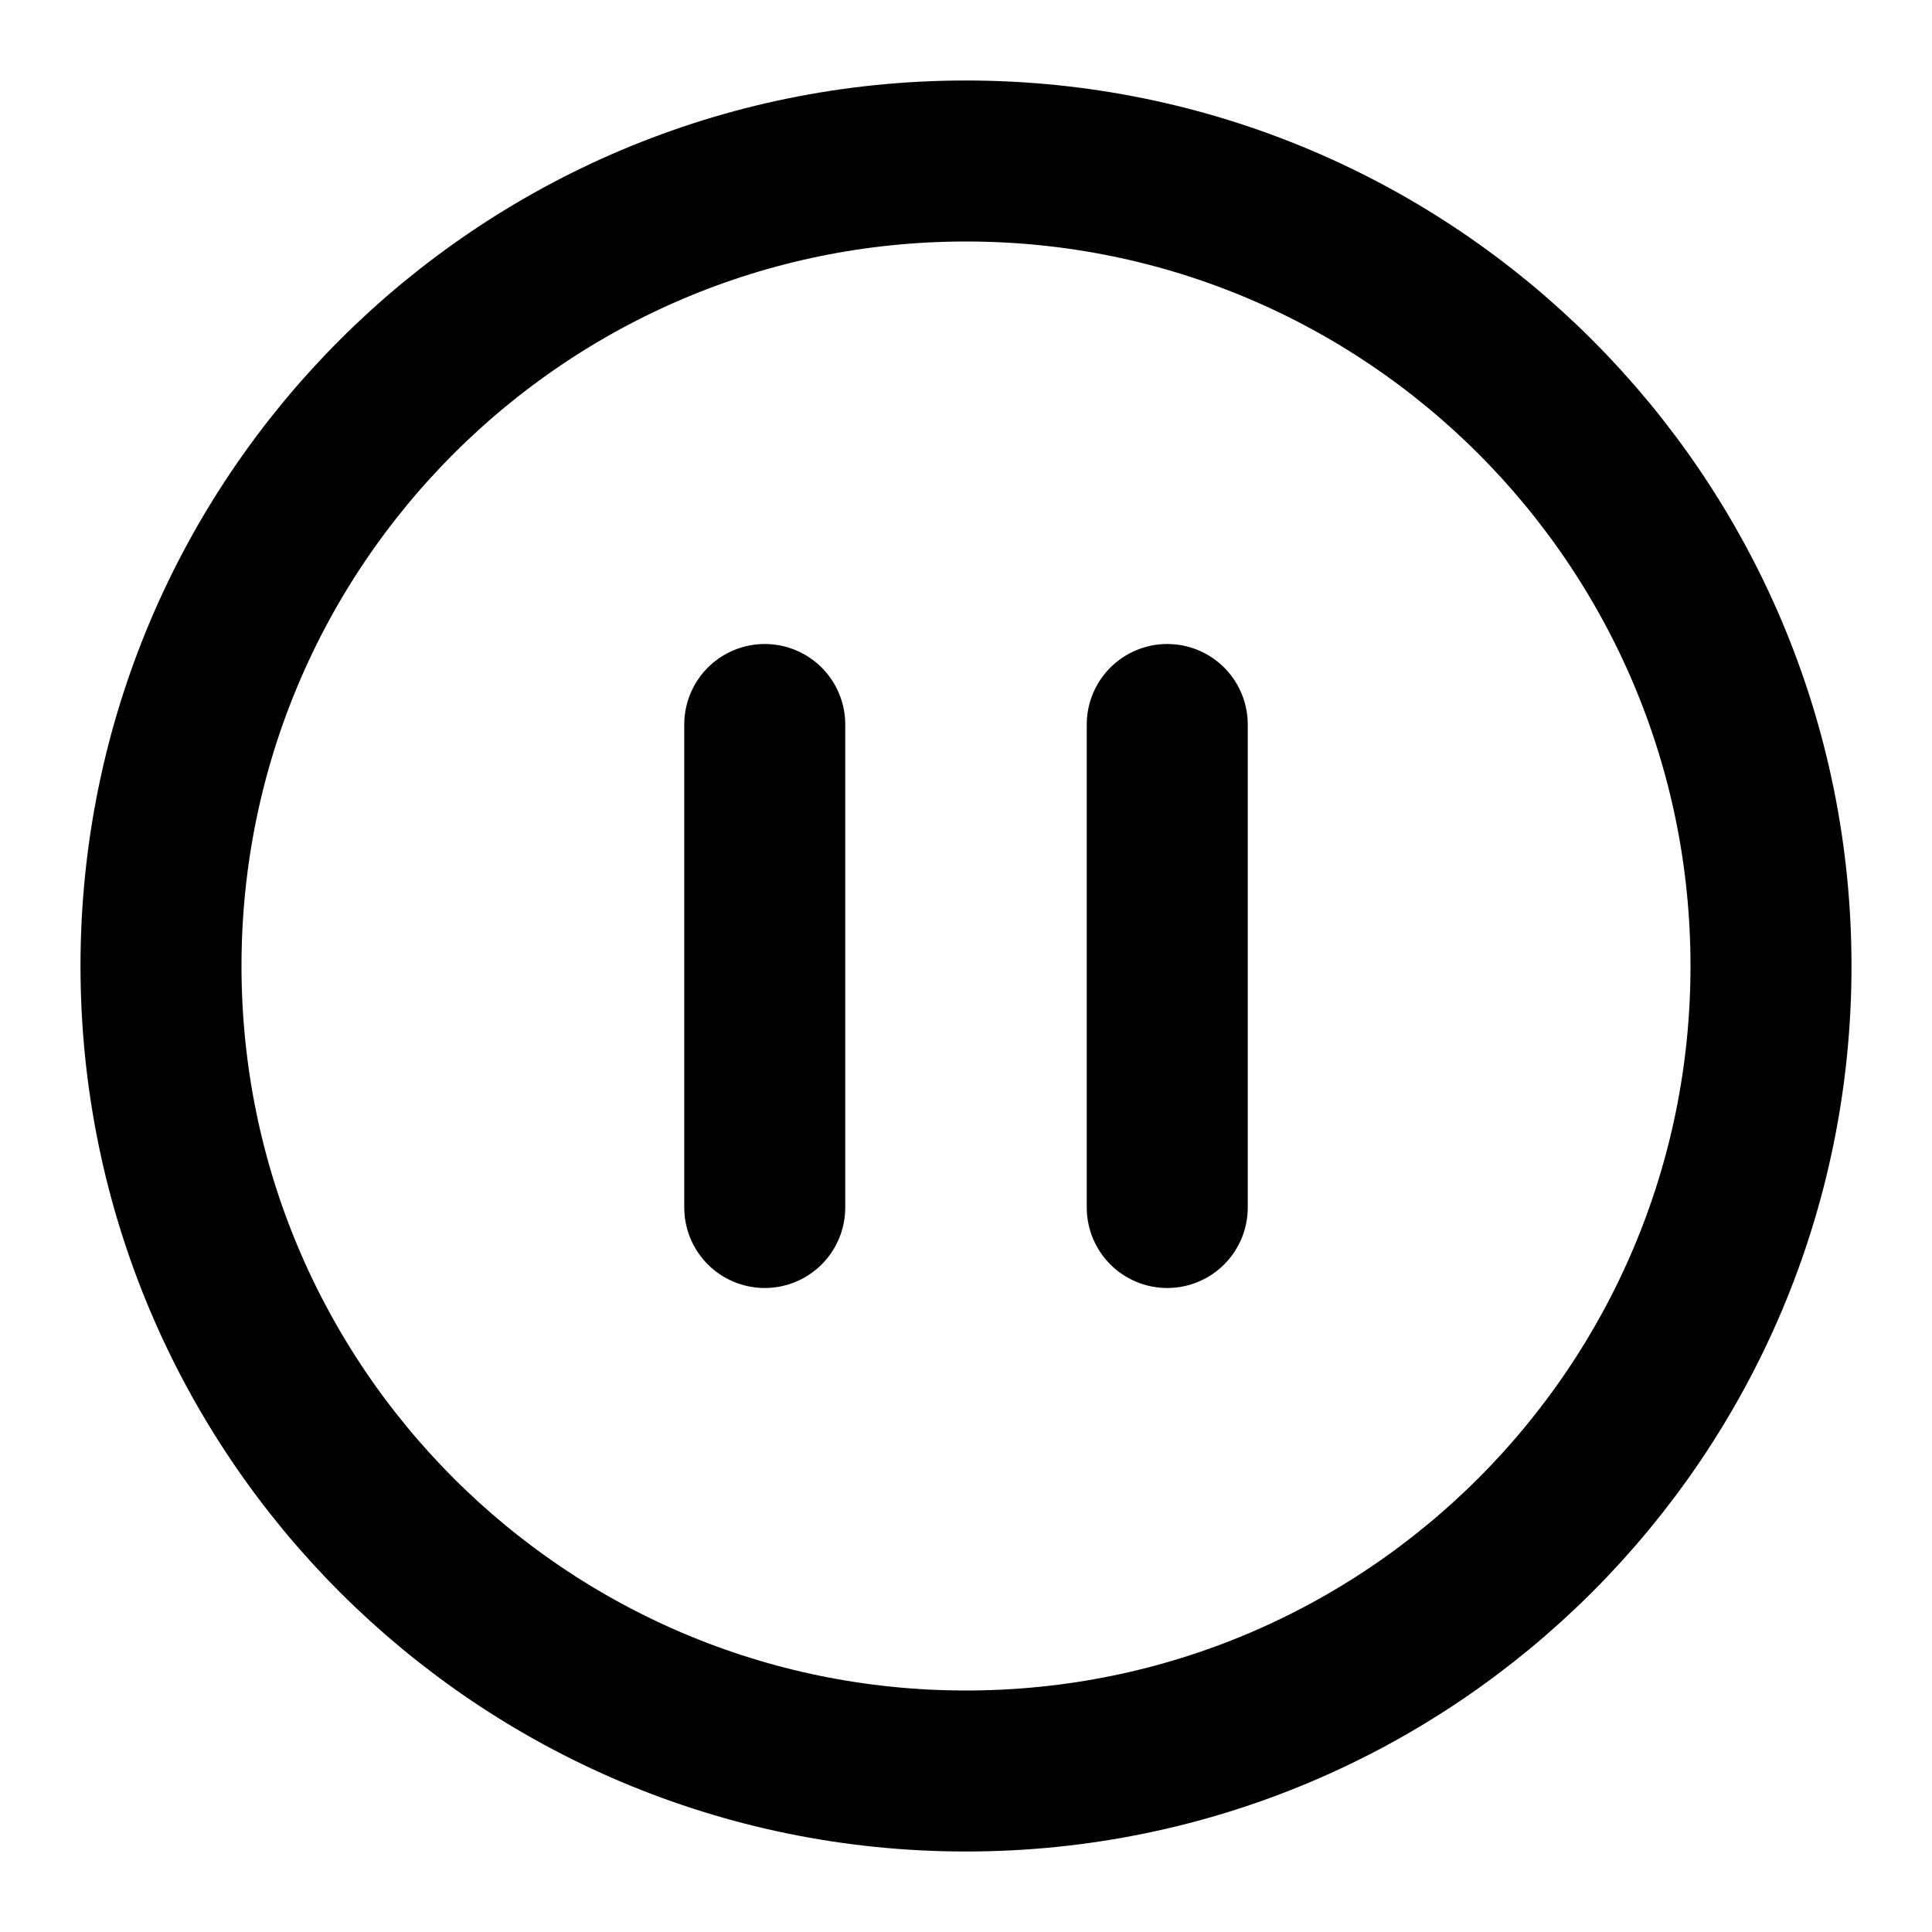
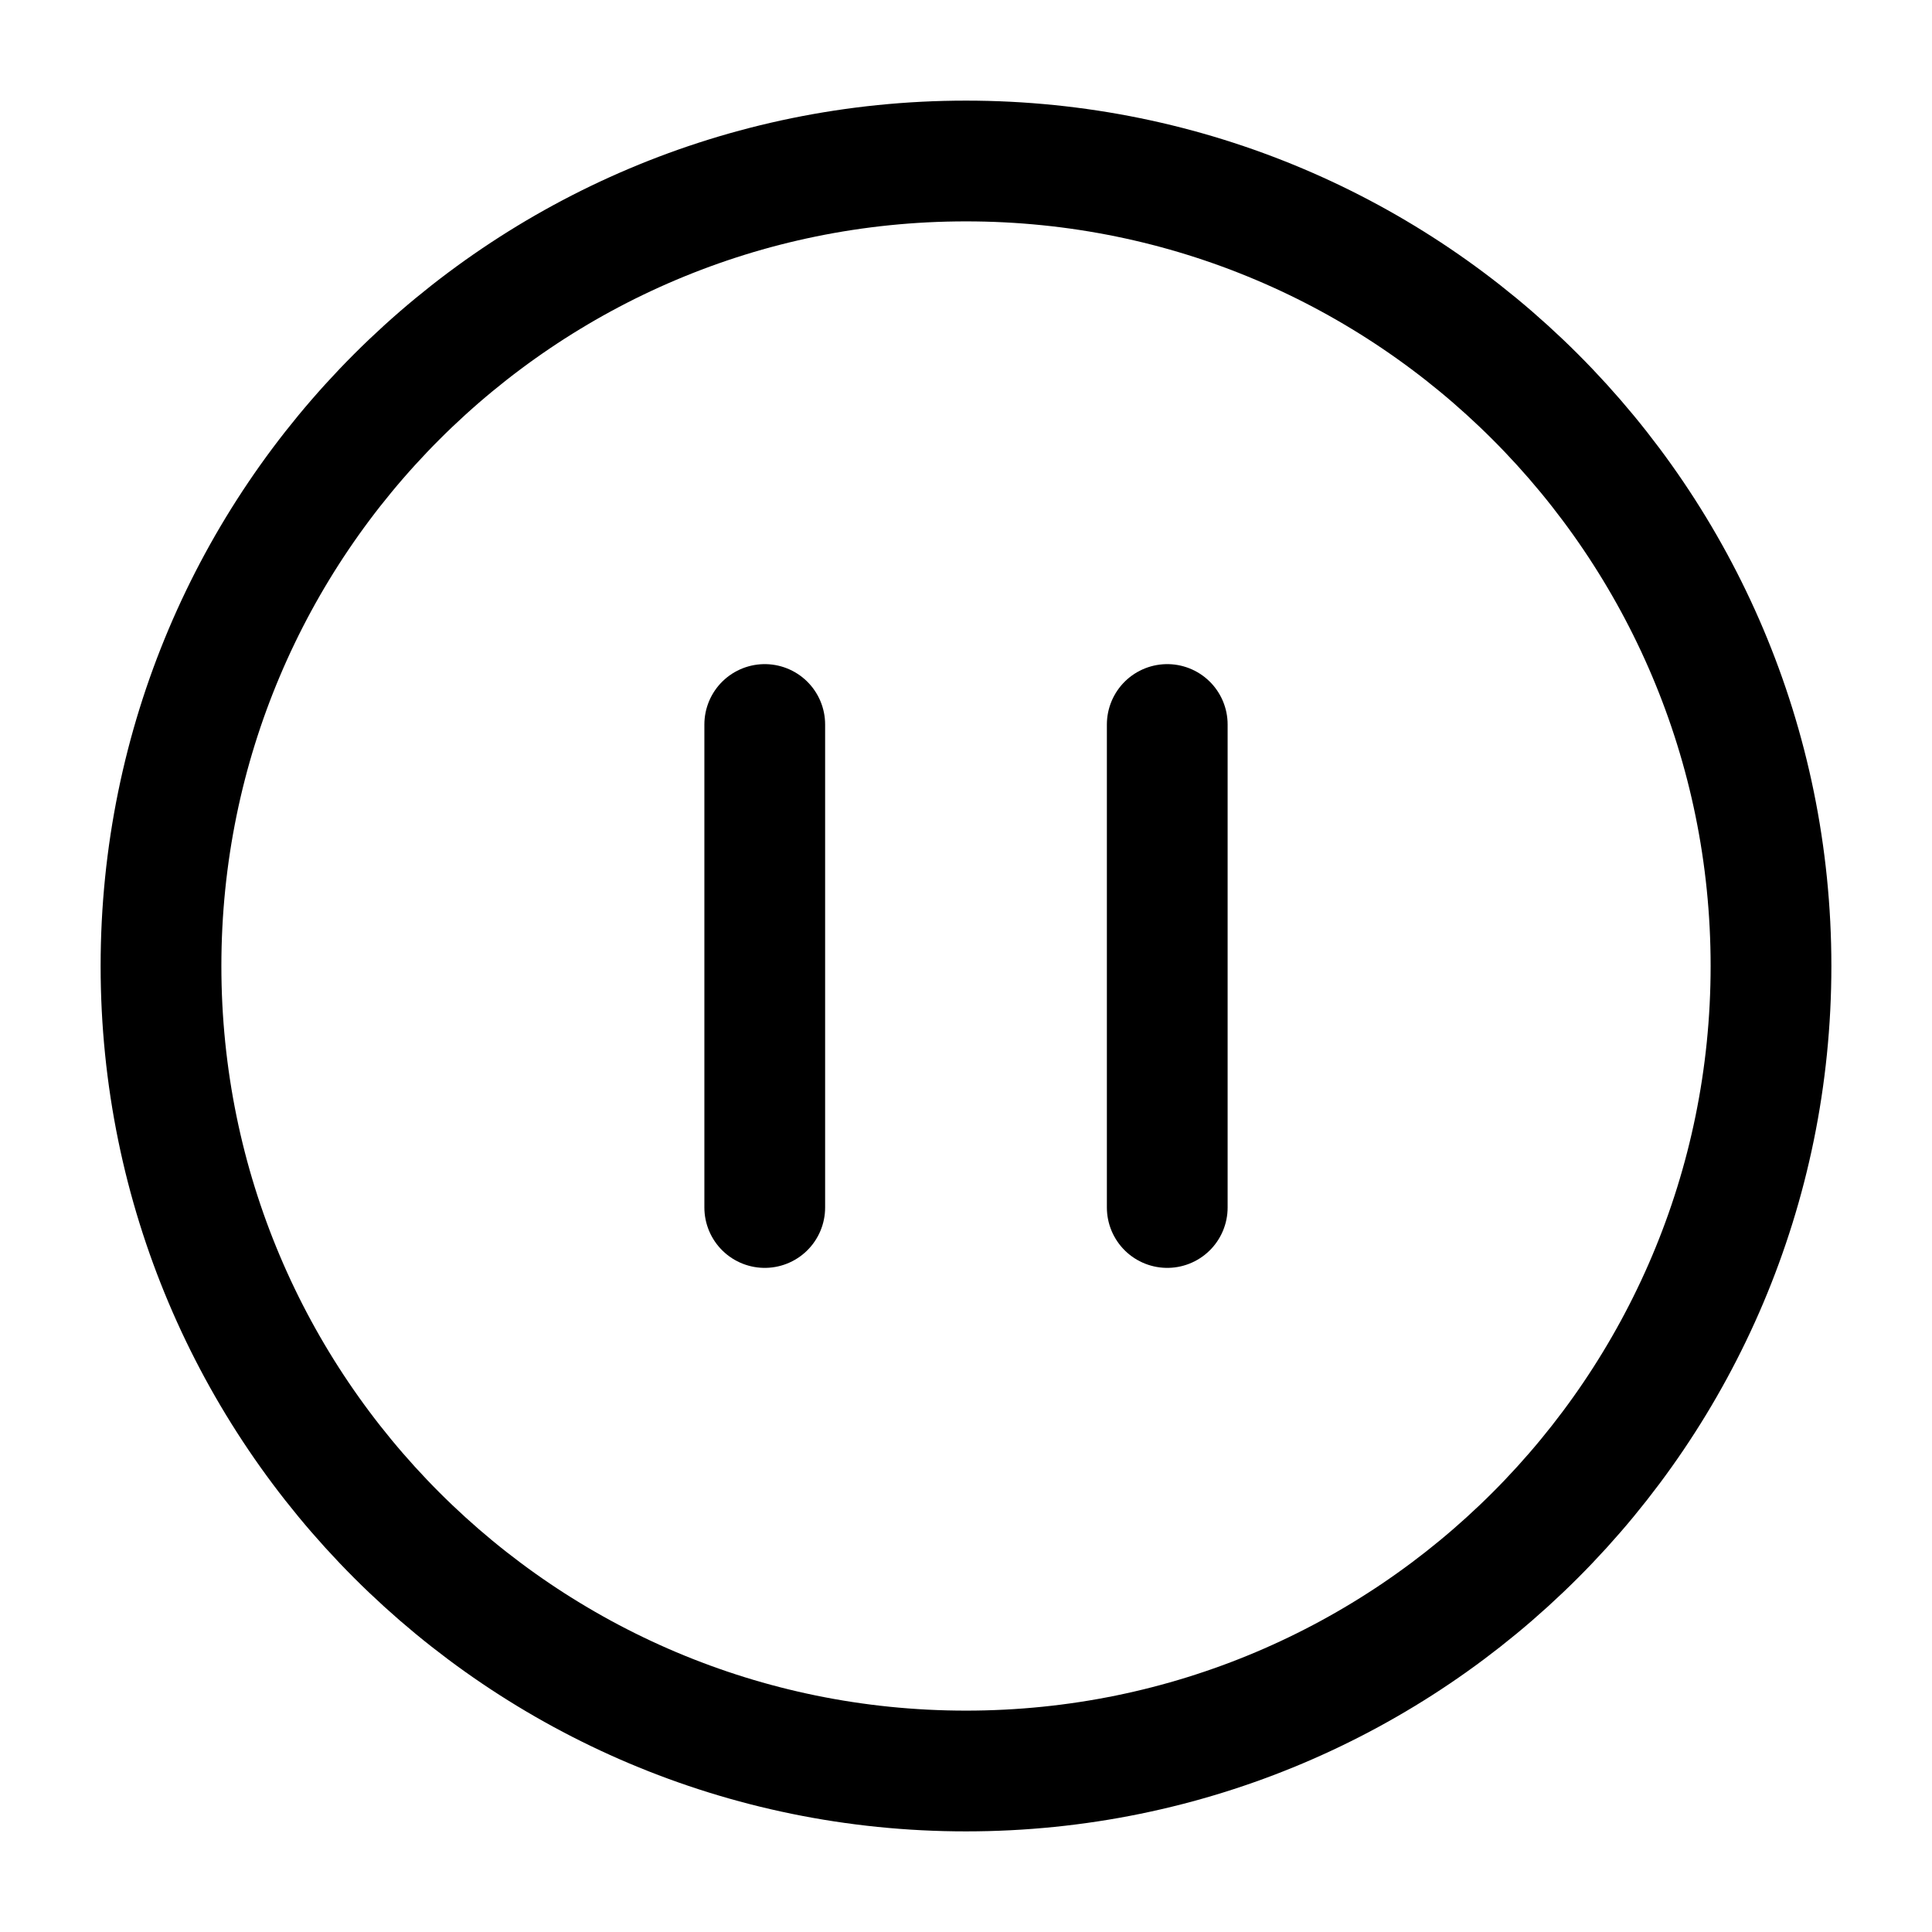
<svg xmlns="http://www.w3.org/2000/svg" width="100%" height="100%" viewBox="0 0 24 24" fill="none">
-   <path d="M9.5 15V9M14.5 15V9M22 12C22 17.523 17.523 22 12 22C6.477 22 2 17.523 2 12C2 6.477 6.477 2 12 2C17.523 2 22 6.477 22 12Z" stroke="currentColor" stroke-width="2" stroke-linecap="round" stroke-linejoin="round" />
+   <path d="M9.5 15V9M14.5 15V9M22 12C22 17.523 17.523 22 12 22C6.477 22 2 17.523 2 12C2 6.477 6.477 2 12 2C17.523 2 22 6.477 22 12Z" stroke="currentColor" stroke-width="1.5" stroke-linecap="round" stroke-linejoin="round" />
</svg>
